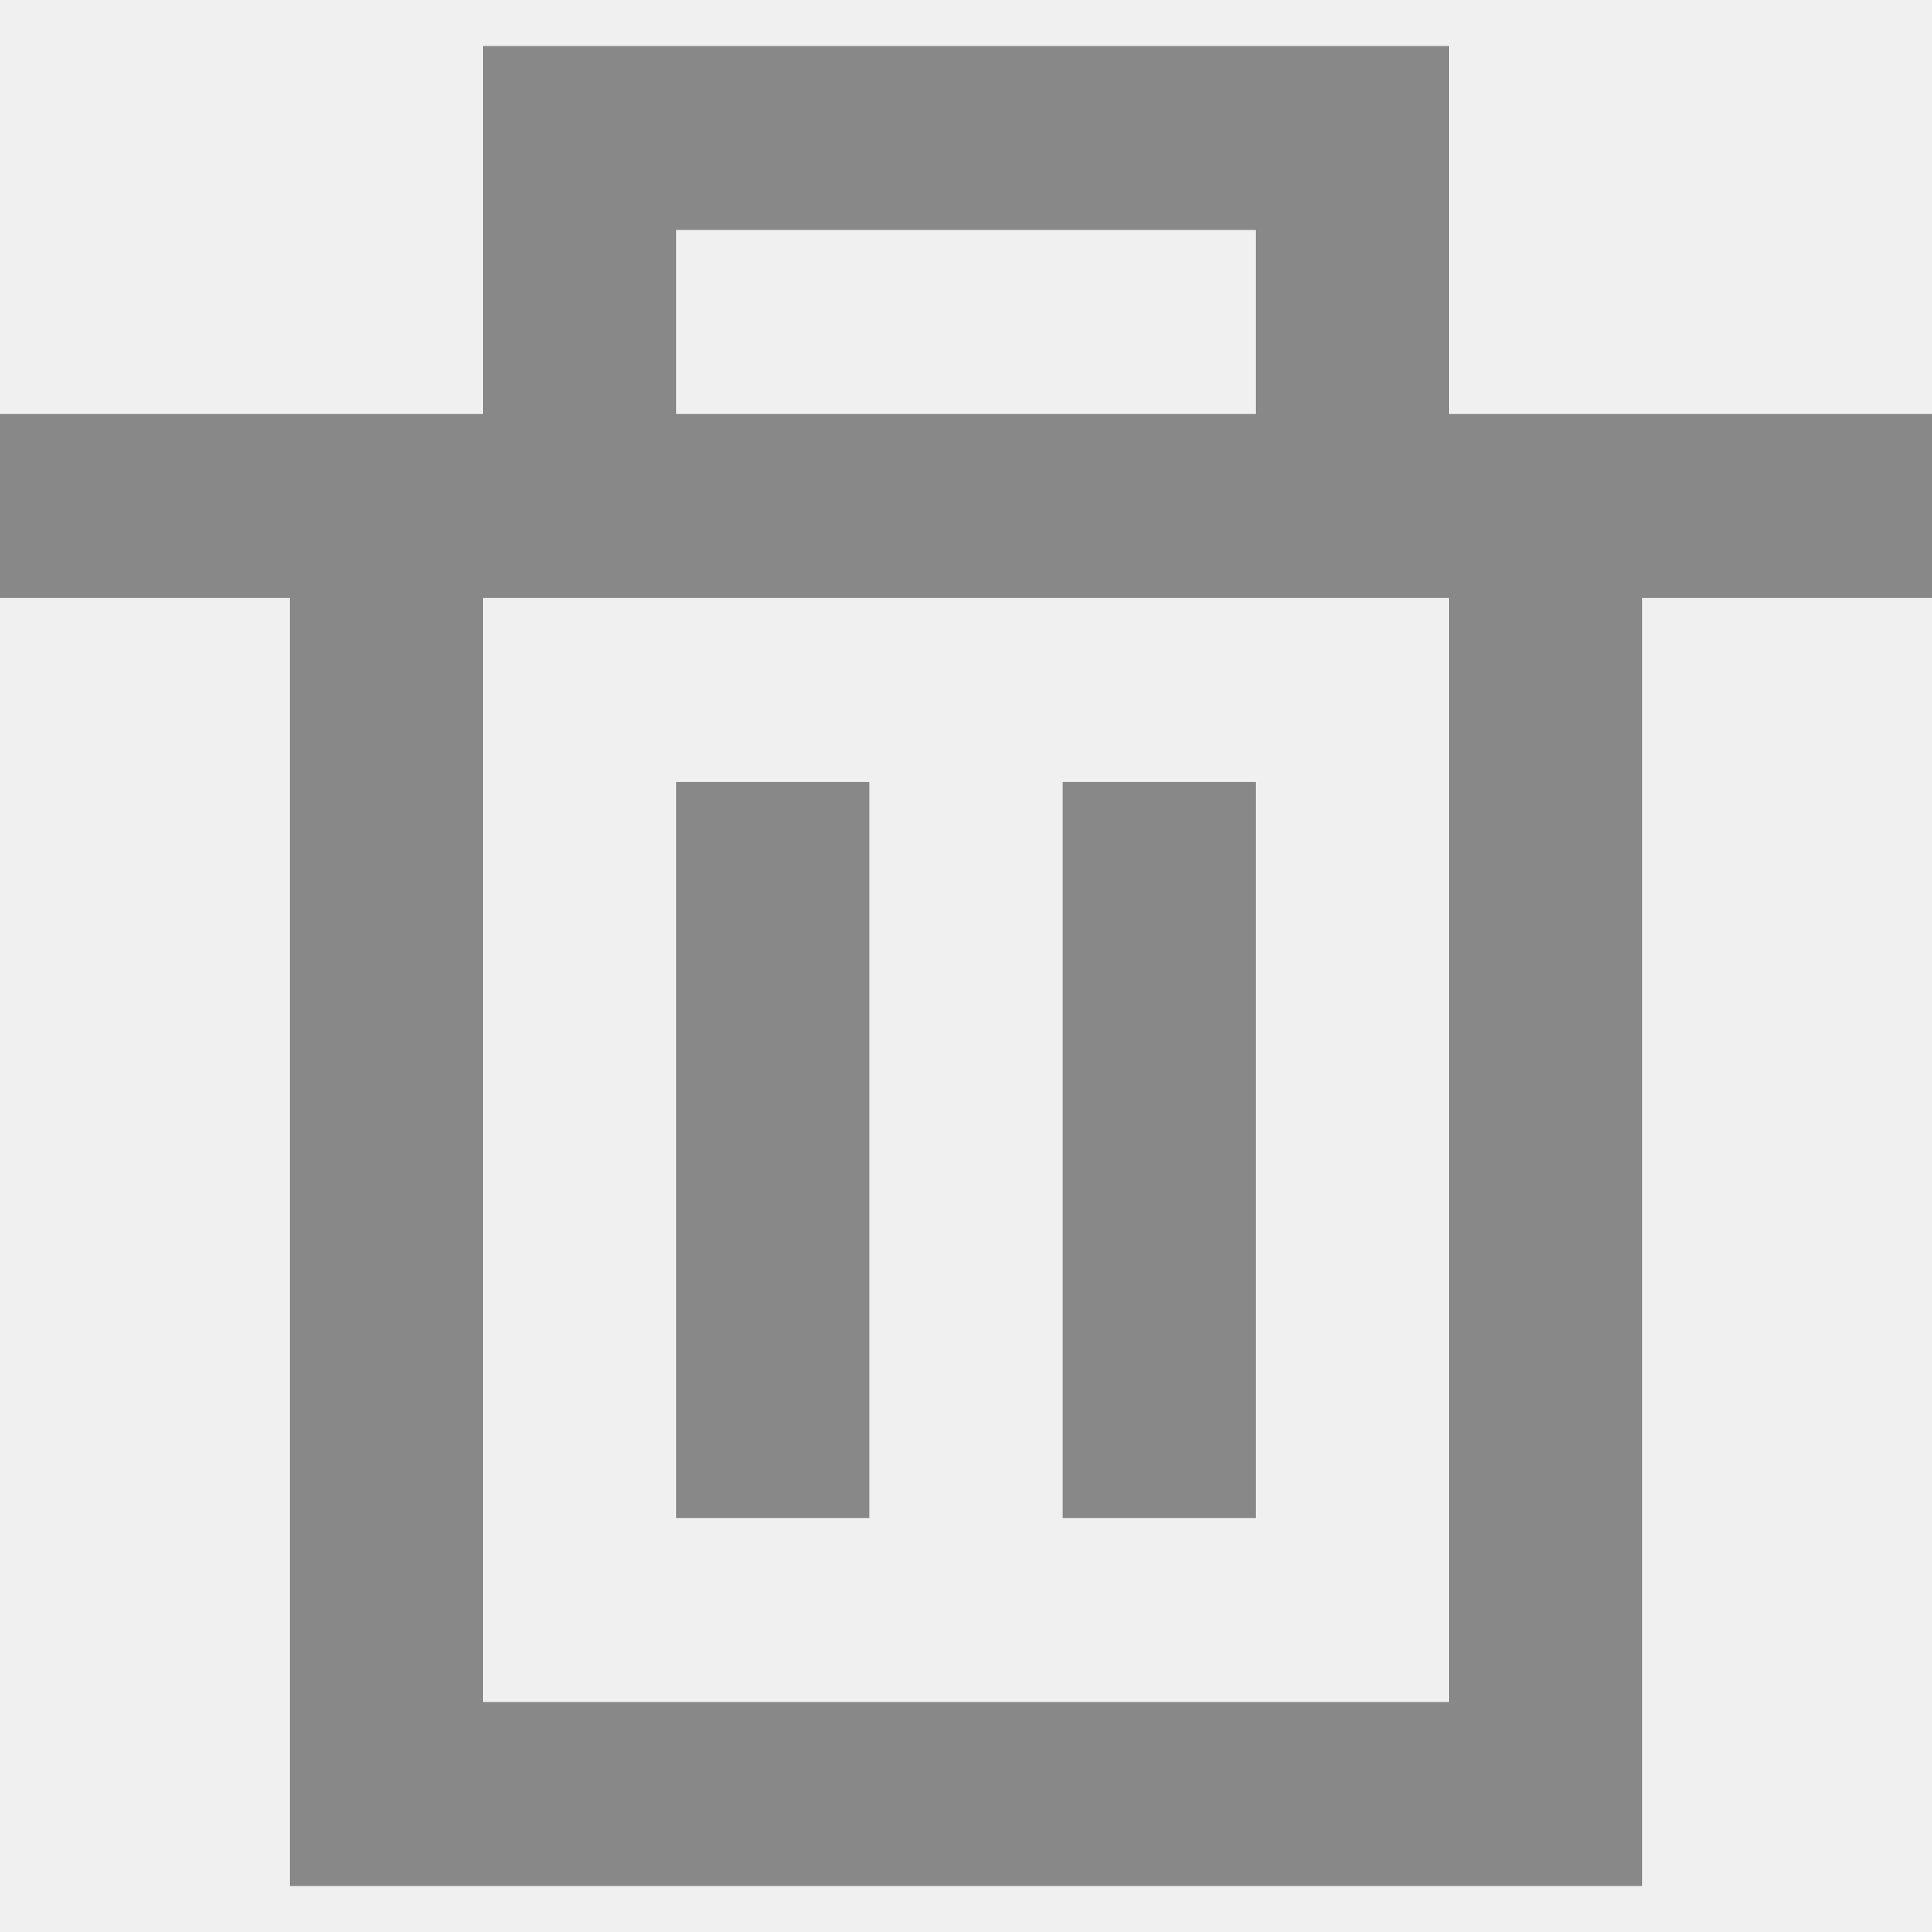
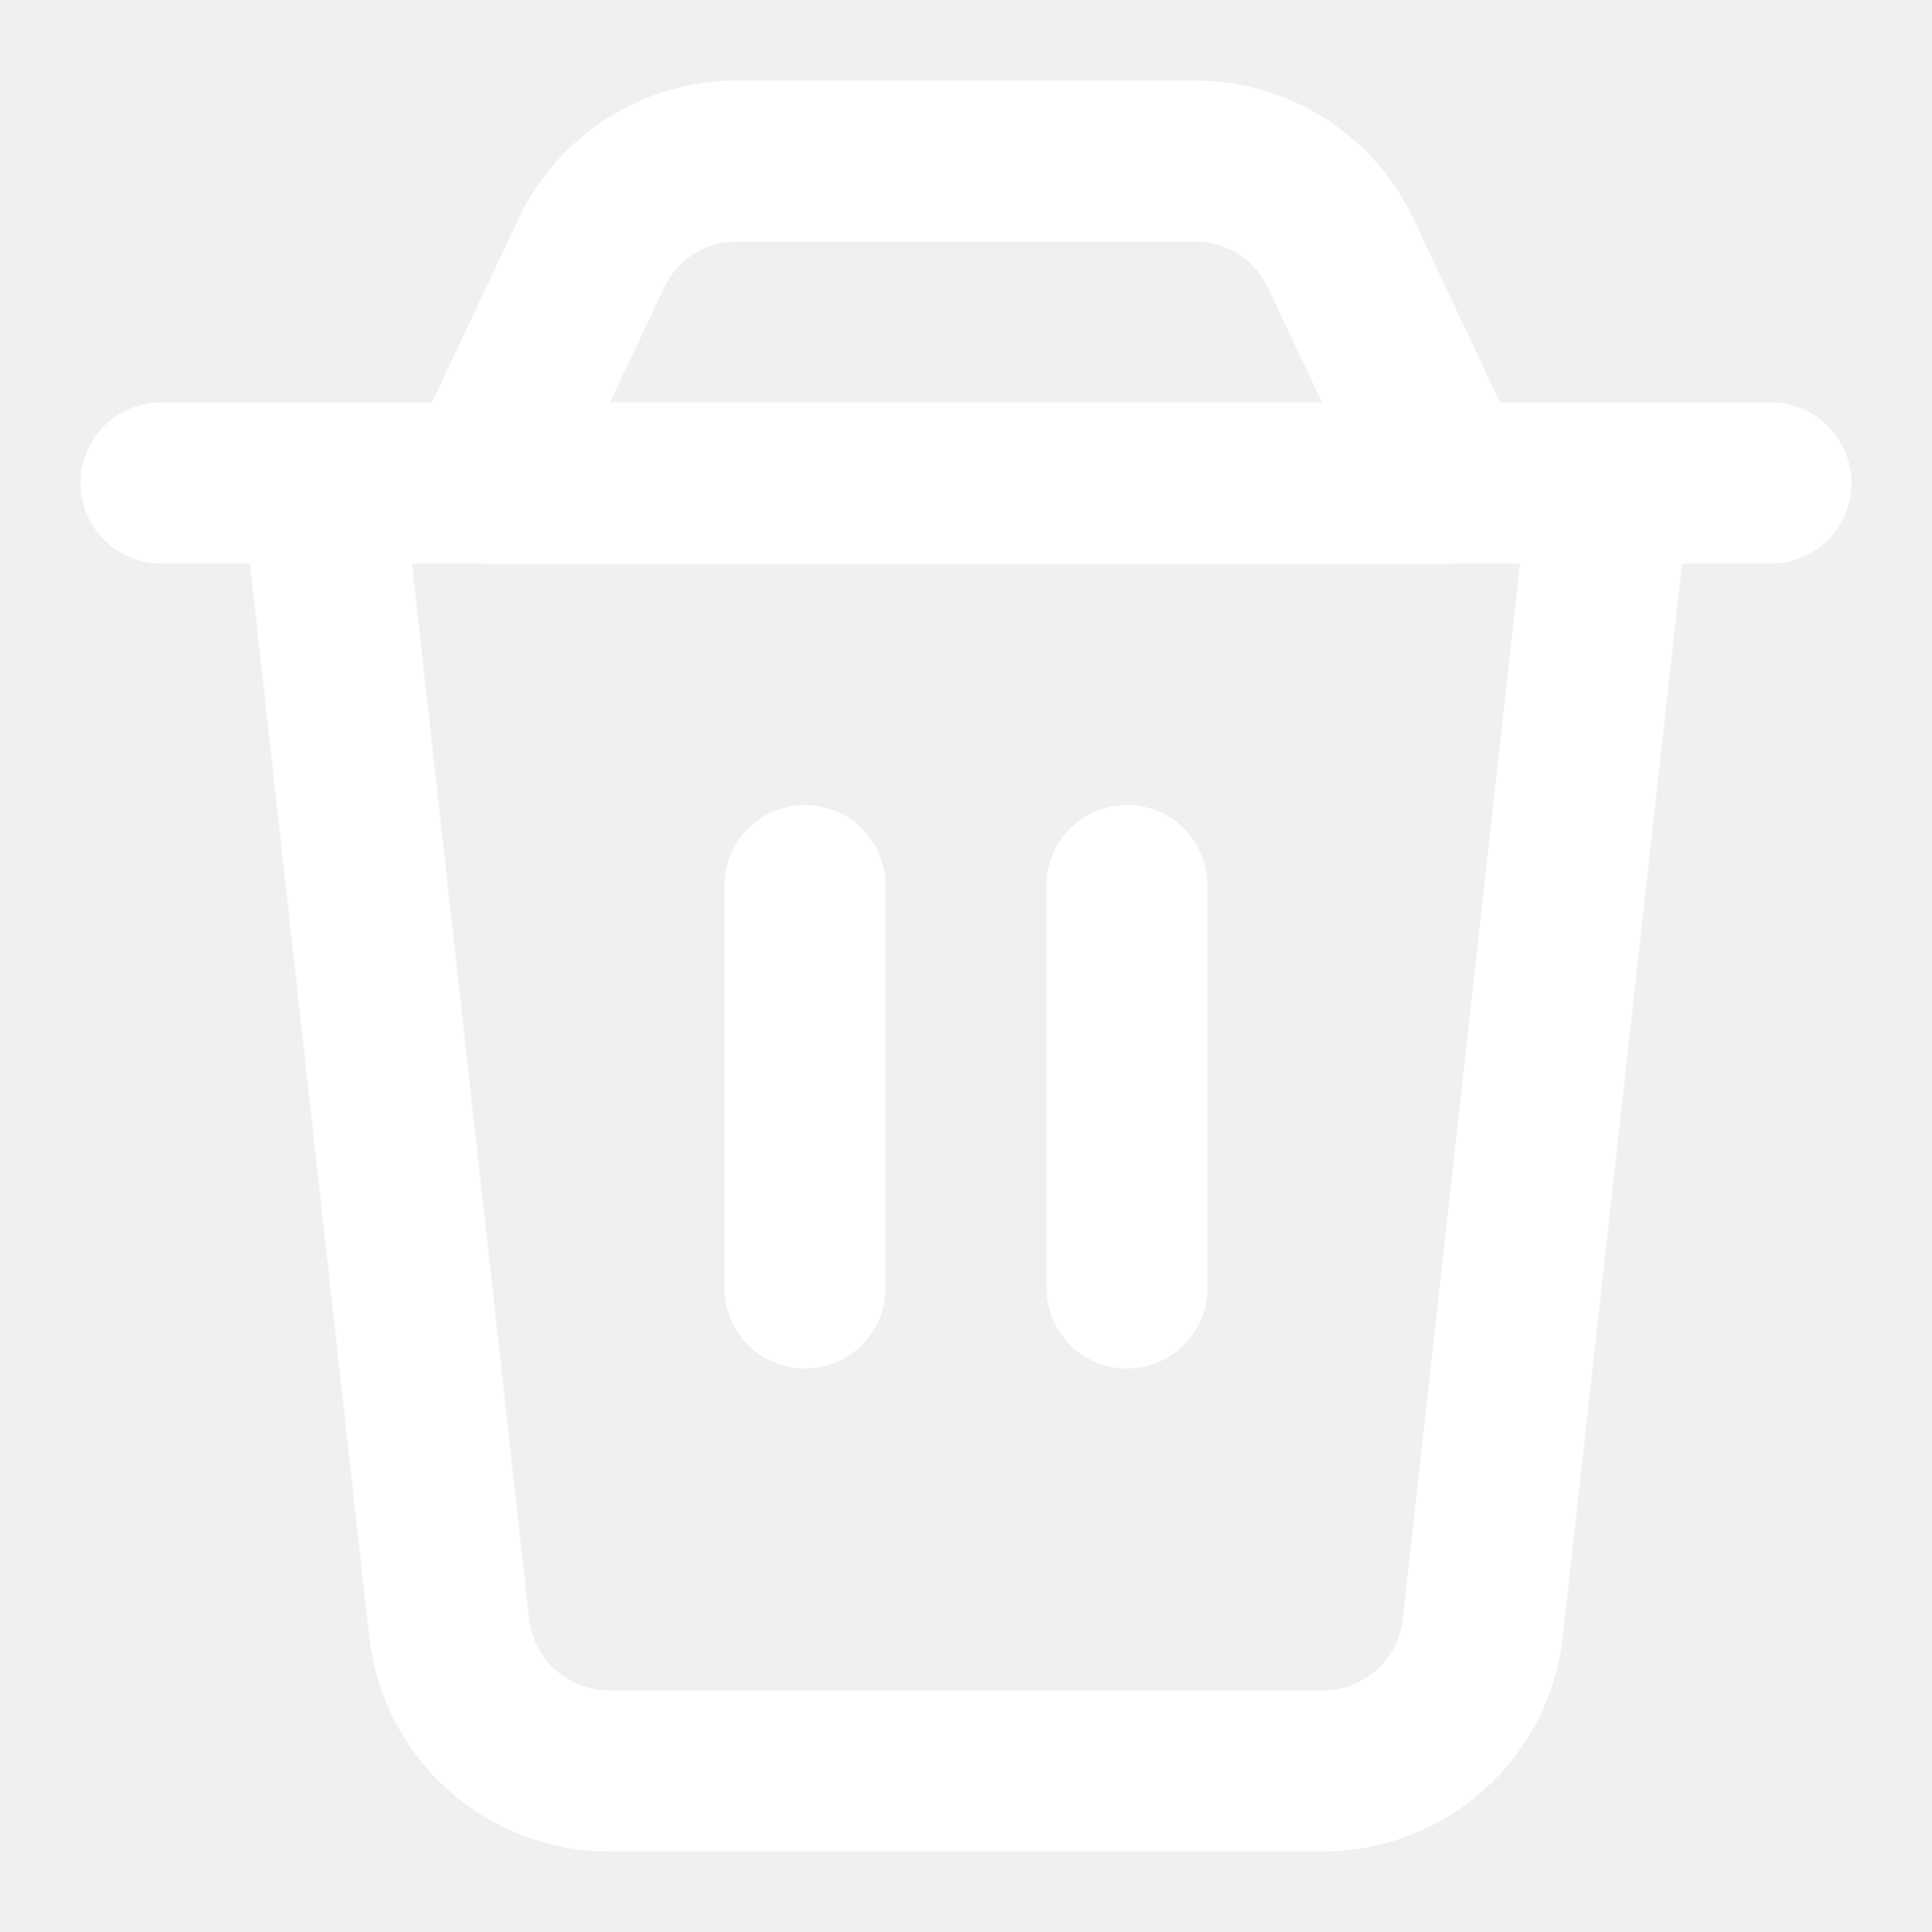
- <svg xmlns="http://www.w3.org/2000/svg" width="800px" height="800px" viewBox="0 -0.5 21 21" version="1.1">
-   <defs>
- 
- </defs>
-   <g id="Page-1" stroke="none" stroke-width="1" fill="none" fill-rule="evenodd">
-     <g id="Dribbble-Light-Preview" transform="translate(-179, -360)" fill="#888888">
-       <g id="icons" transform="translate(56, 160)">
-         <path d="M130.35,216 L132.45,216 L132.45,208 L130.35,208 L130.35,216 Z M134.55,216 L136.65,216 L136.65,208 L134.55,208 L134.55,216 Z M128.25,218 L138.75,218 L138.75,206 L128.25,206 L128.25,218 Z M130.35,204 L136.65,204 L136.65,202 L130.35,202 L130.35,204 Z M138.75,204 L138.75,200 L128.25,200 L128.25,204 L123,204 L123,206 L126.15,206 L126.15,220 L140.85,220 L140.85,206 L144,206 L144,204 L138.75,204 Z" id="delete-[#1487]">
- 
- </path>
-       </g>
-     </g>
-   </g>
+ <svg xmlns="http://www.w3.org/2000/svg" width="800px" height="800px" viewBox="0 0 24 24" fill="none">
+   <path d="M4 6H20L18.42 20.221C18.307 21.234 17.451 22 16.432 22H7.568C6.549 22 5.693 21.234 5.58 20.221L4 6Z" stroke="#ffffff" stroke-width="2" stroke-linecap="round" stroke-linejoin="round" />
+   <path d="M7.345 3.147C7.675 2.447 8.38 2 9.154 2H14.846C15.62 2 16.325 2.447 16.655 3.147L18 6H6L7.345 3.147Z" stroke="#ffffff" stroke-width="2" stroke-linecap="round" stroke-linejoin="round" />
+   <path d="M2 6H22" stroke="#ffffff" stroke-width="2" stroke-linecap="round" stroke-linejoin="round" />
+   <path d="M10 11V16" stroke="#ffffff" stroke-width="2" stroke-linecap="round" stroke-linejoin="round" />
+   <path d="M14 11V16" stroke="#ffffff" stroke-width="2" stroke-linecap="round" stroke-linejoin="round" />
</svg>
